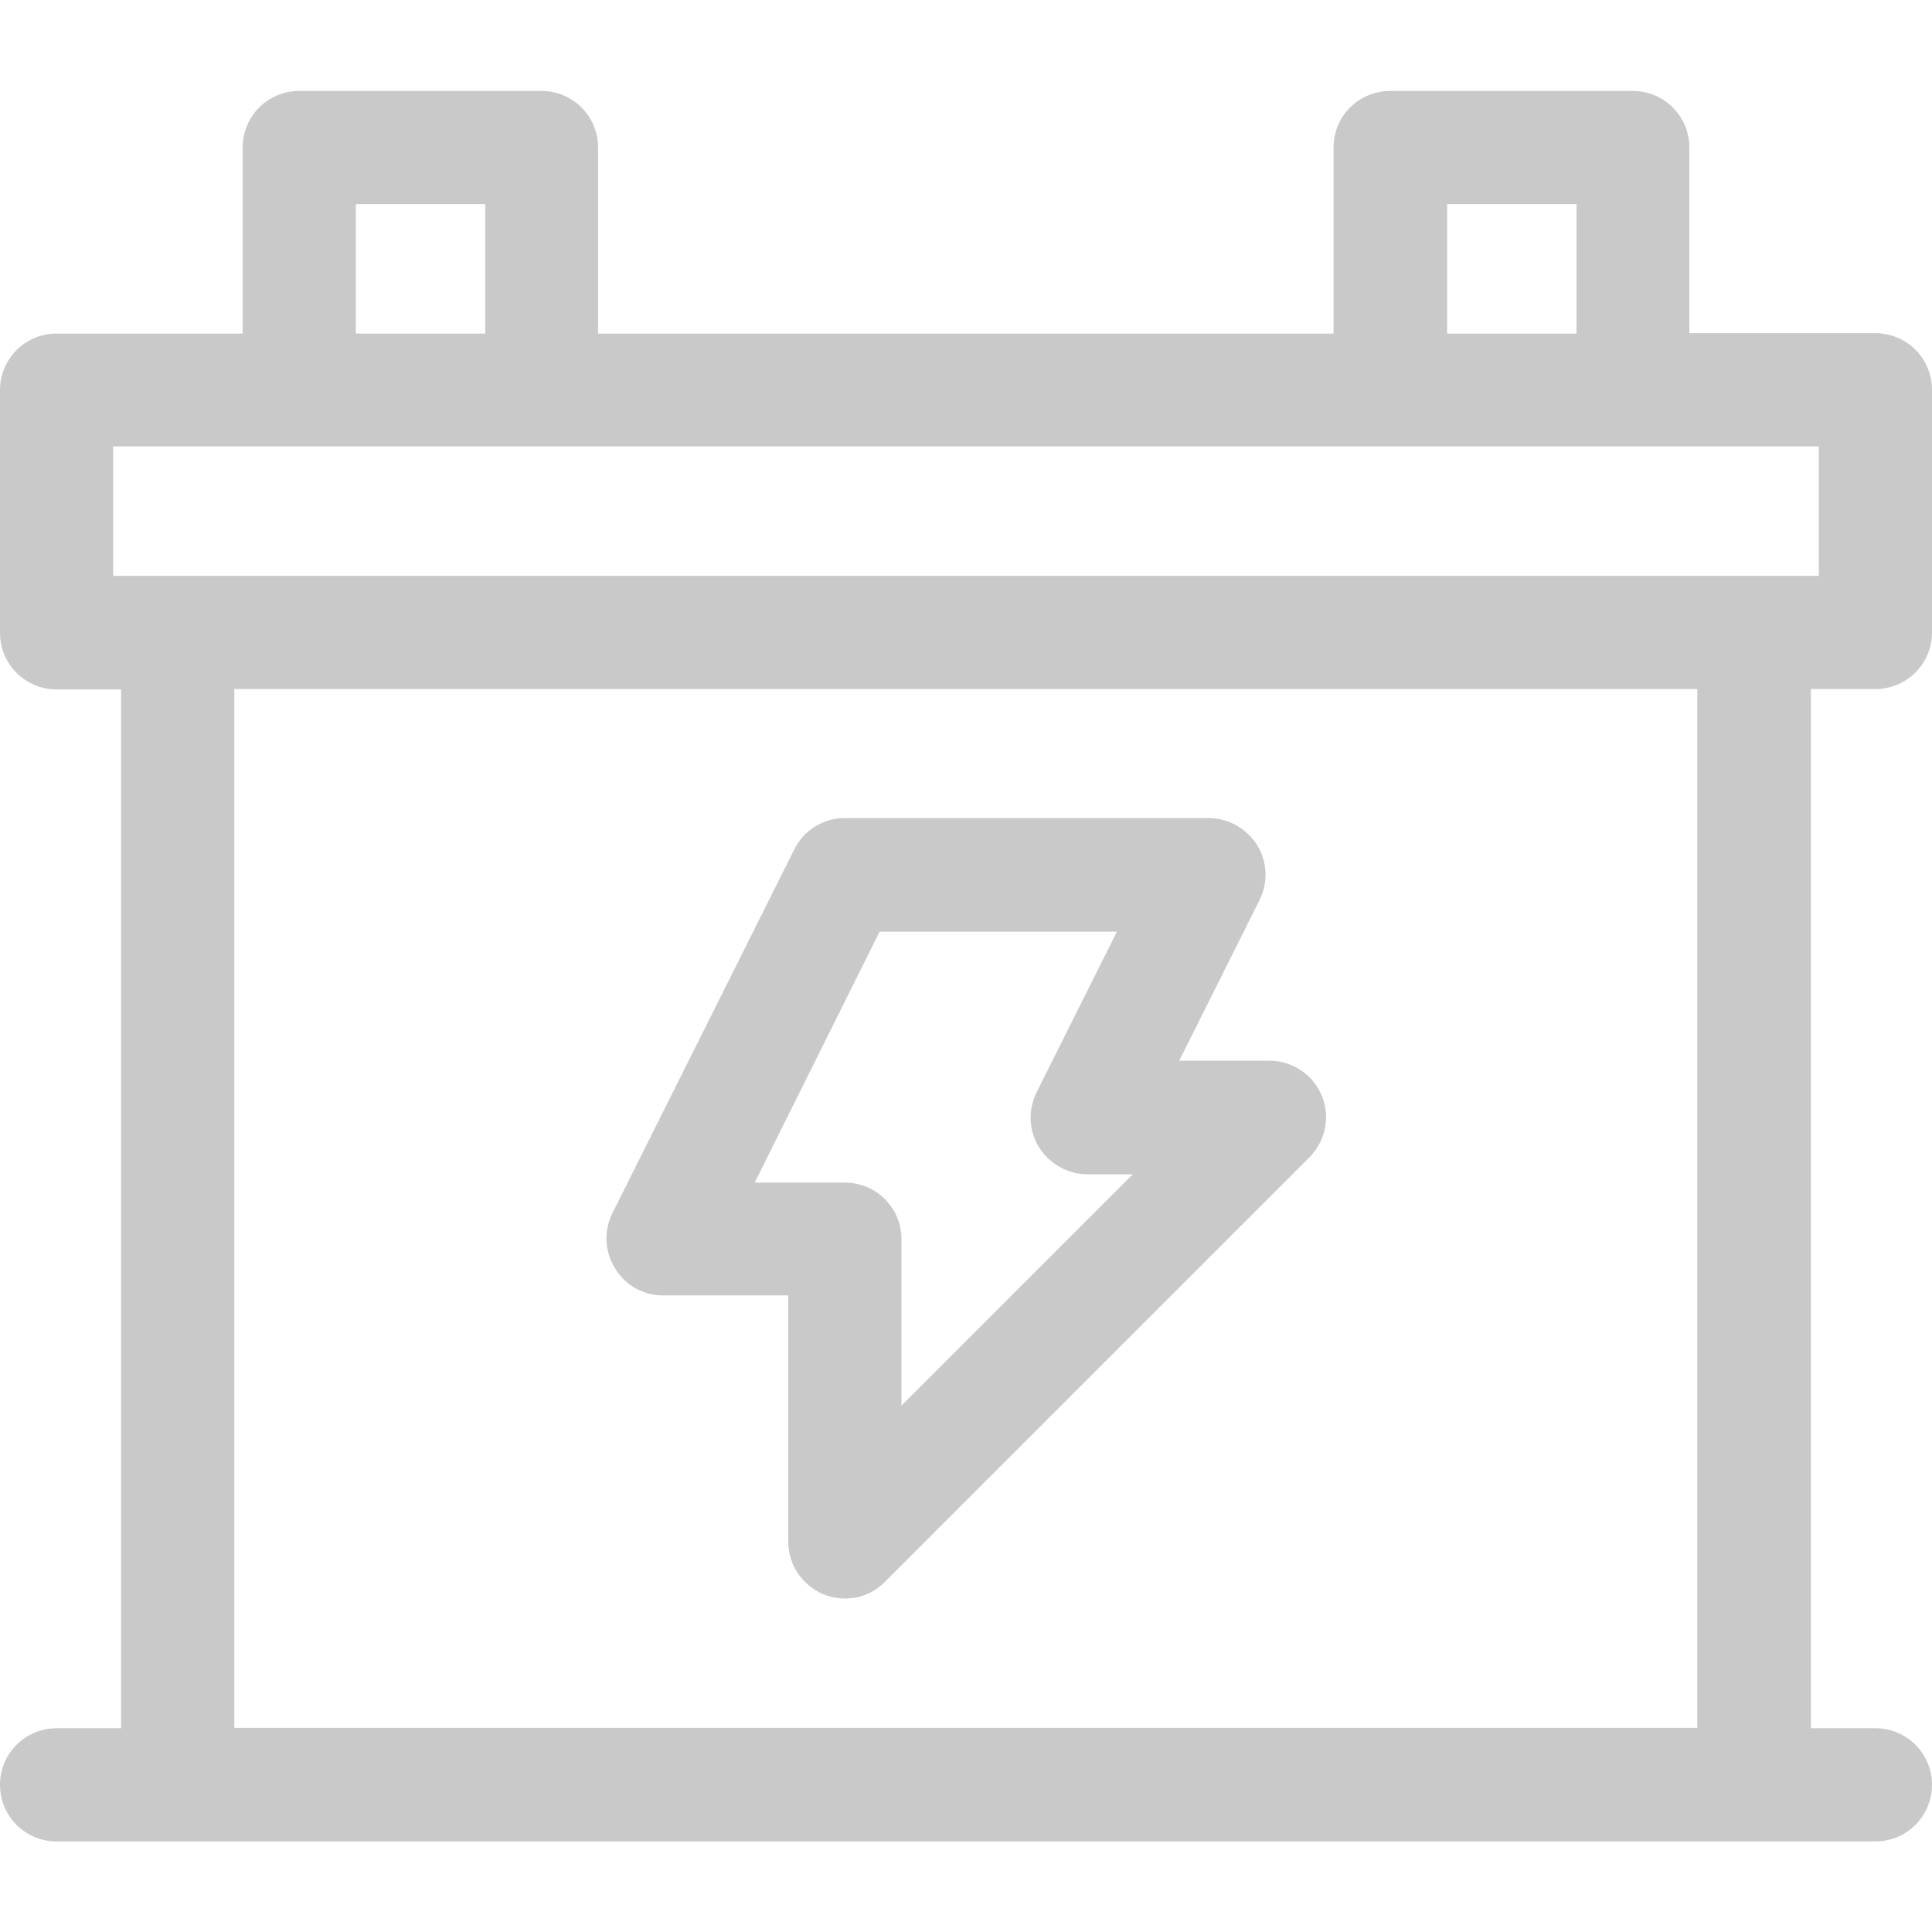
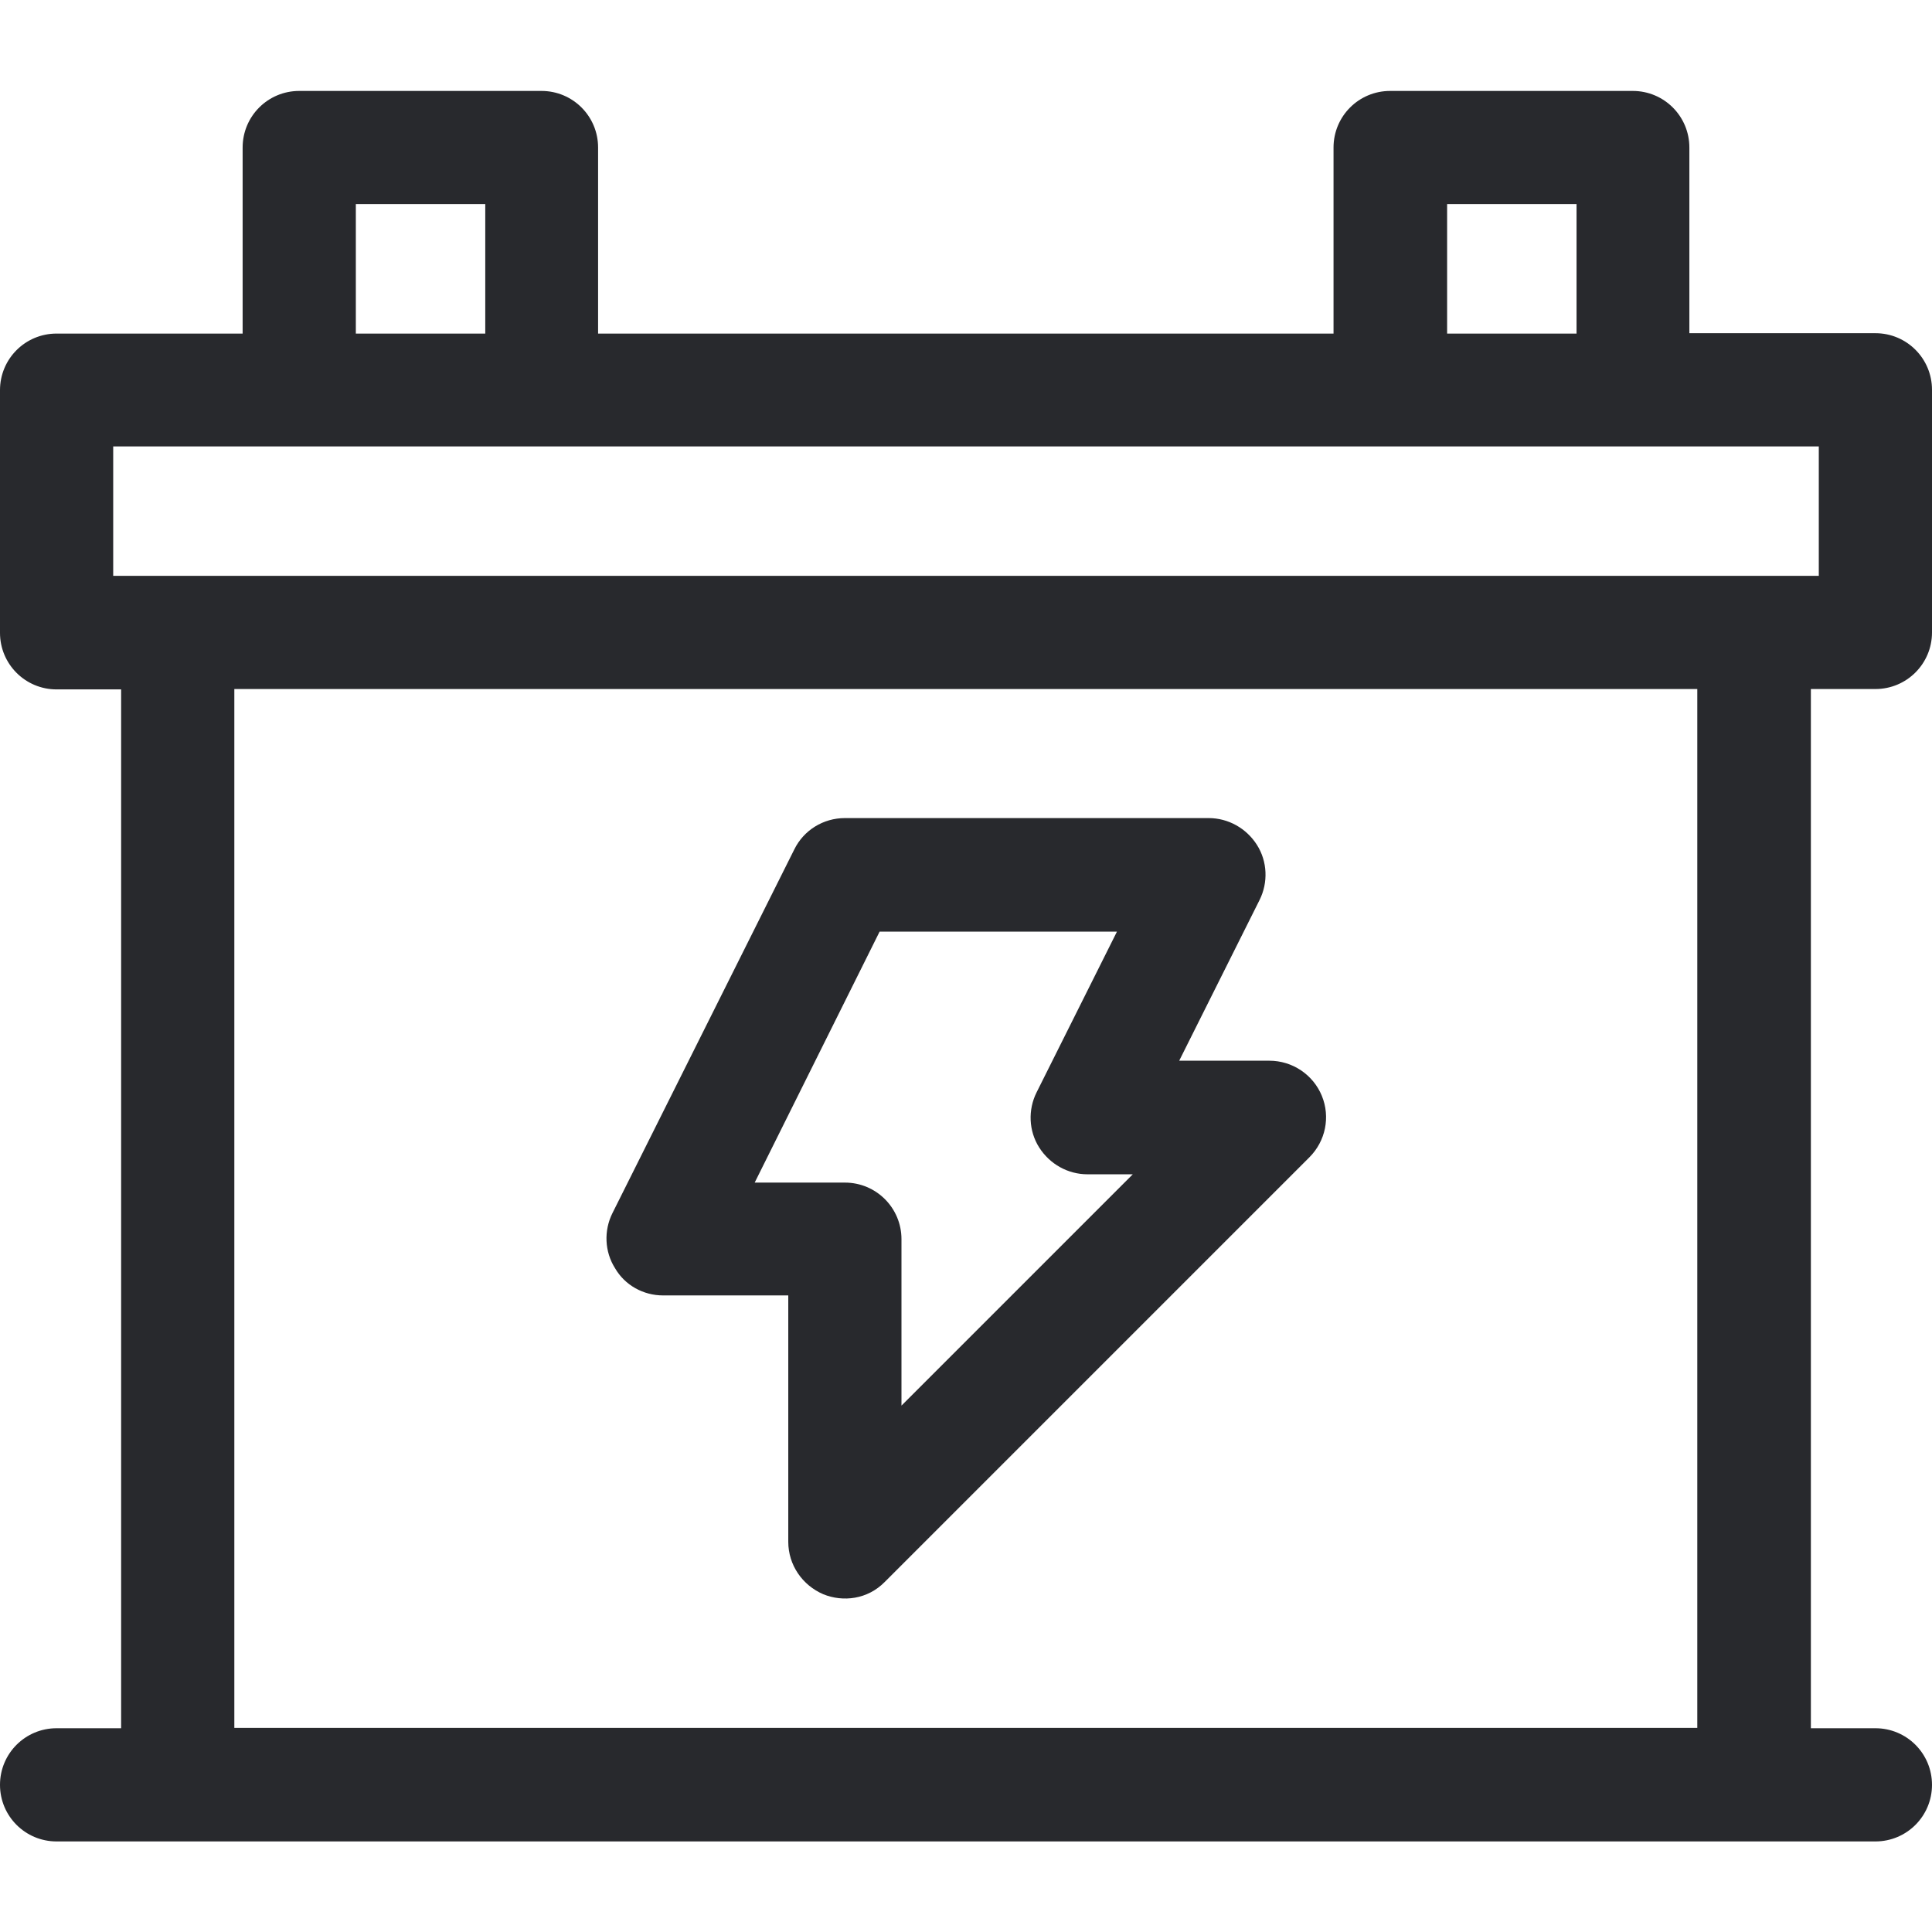
<svg xmlns="http://www.w3.org/2000/svg" version="1.1" id="Layer_1" x="0px" y="0px" viewBox="0 0 512 512" style="enable-background:new 0 0 512 512;" xml:space="preserve">
  <style type="text/css">
- 	.st0{fill:#C9C9C9;}
+ 	.st0{fill:#28292D;}
</style>
  <g>
    <path class="st0" d="M497,182.6c8.3,0,15-6.7,15-15v-64.3c0-8.3-6.7-15-15-15h-49.3V39.1c0-8.3-6.7-15-15-15h-64.3   c-8.3,0-15,6.7-15,15v49.3H158.5V39.1c0-8.3-6.7-15-15-15H79.3c-8.3,0-15,6.7-15,15v49.3H15c-8.3,0-15,6.7-15,15v64.3   c0,8.3,6.7,15,15,15h17.1v275.3H15c-8.3,0-15,6.7-15,15s6.7,15,15,15h482c8.3,0,15-6.7,15-15s-6.7-15-15-15h-17.1V182.6H497z    M383.5,54.1h34.3v34.3h-34.3V54.1z M94.3,54.1h34.3v34.3H94.3V54.1z M449.9,457.9H62.1V182.6h387.7V457.9z M30,152.6v-34.3h452   v34.3H30z" />
    <path class="st0" d="M175.7,343.3h33.2v65.3c0,6.1,3.7,11.5,9.3,13.9c5.2,2.1,11.7,1.4,16.3-3.3l112.5-112.5   c4.3-4.3,5.6-10.7,3.3-16.3c-2.3-5.6-7.8-9.3-13.9-9.3h-23.9l21.3-42.6c2.3-4.6,2.1-10.2-0.7-14.6s-7.6-7.1-12.8-7.1h-96.4   c-5.7,0-10.9,3.2-13.4,8.3l-48.2,96.4c-2.3,4.6-2.1,10.2,0.7,14.6C165.6,340.6,170.5,343.3,175.7,343.3L175.7,343.3z M233.1,246.9   H296l-21.3,42.6c-2.3,4.6-2.1,10.2,0.7,14.6s7.6,7.1,12.8,7.1h12l-61.3,61.3v-44.1c0-8.3-6.7-15-15-15h-23.9L233.1,246.9z" />
  </g>
</svg>
